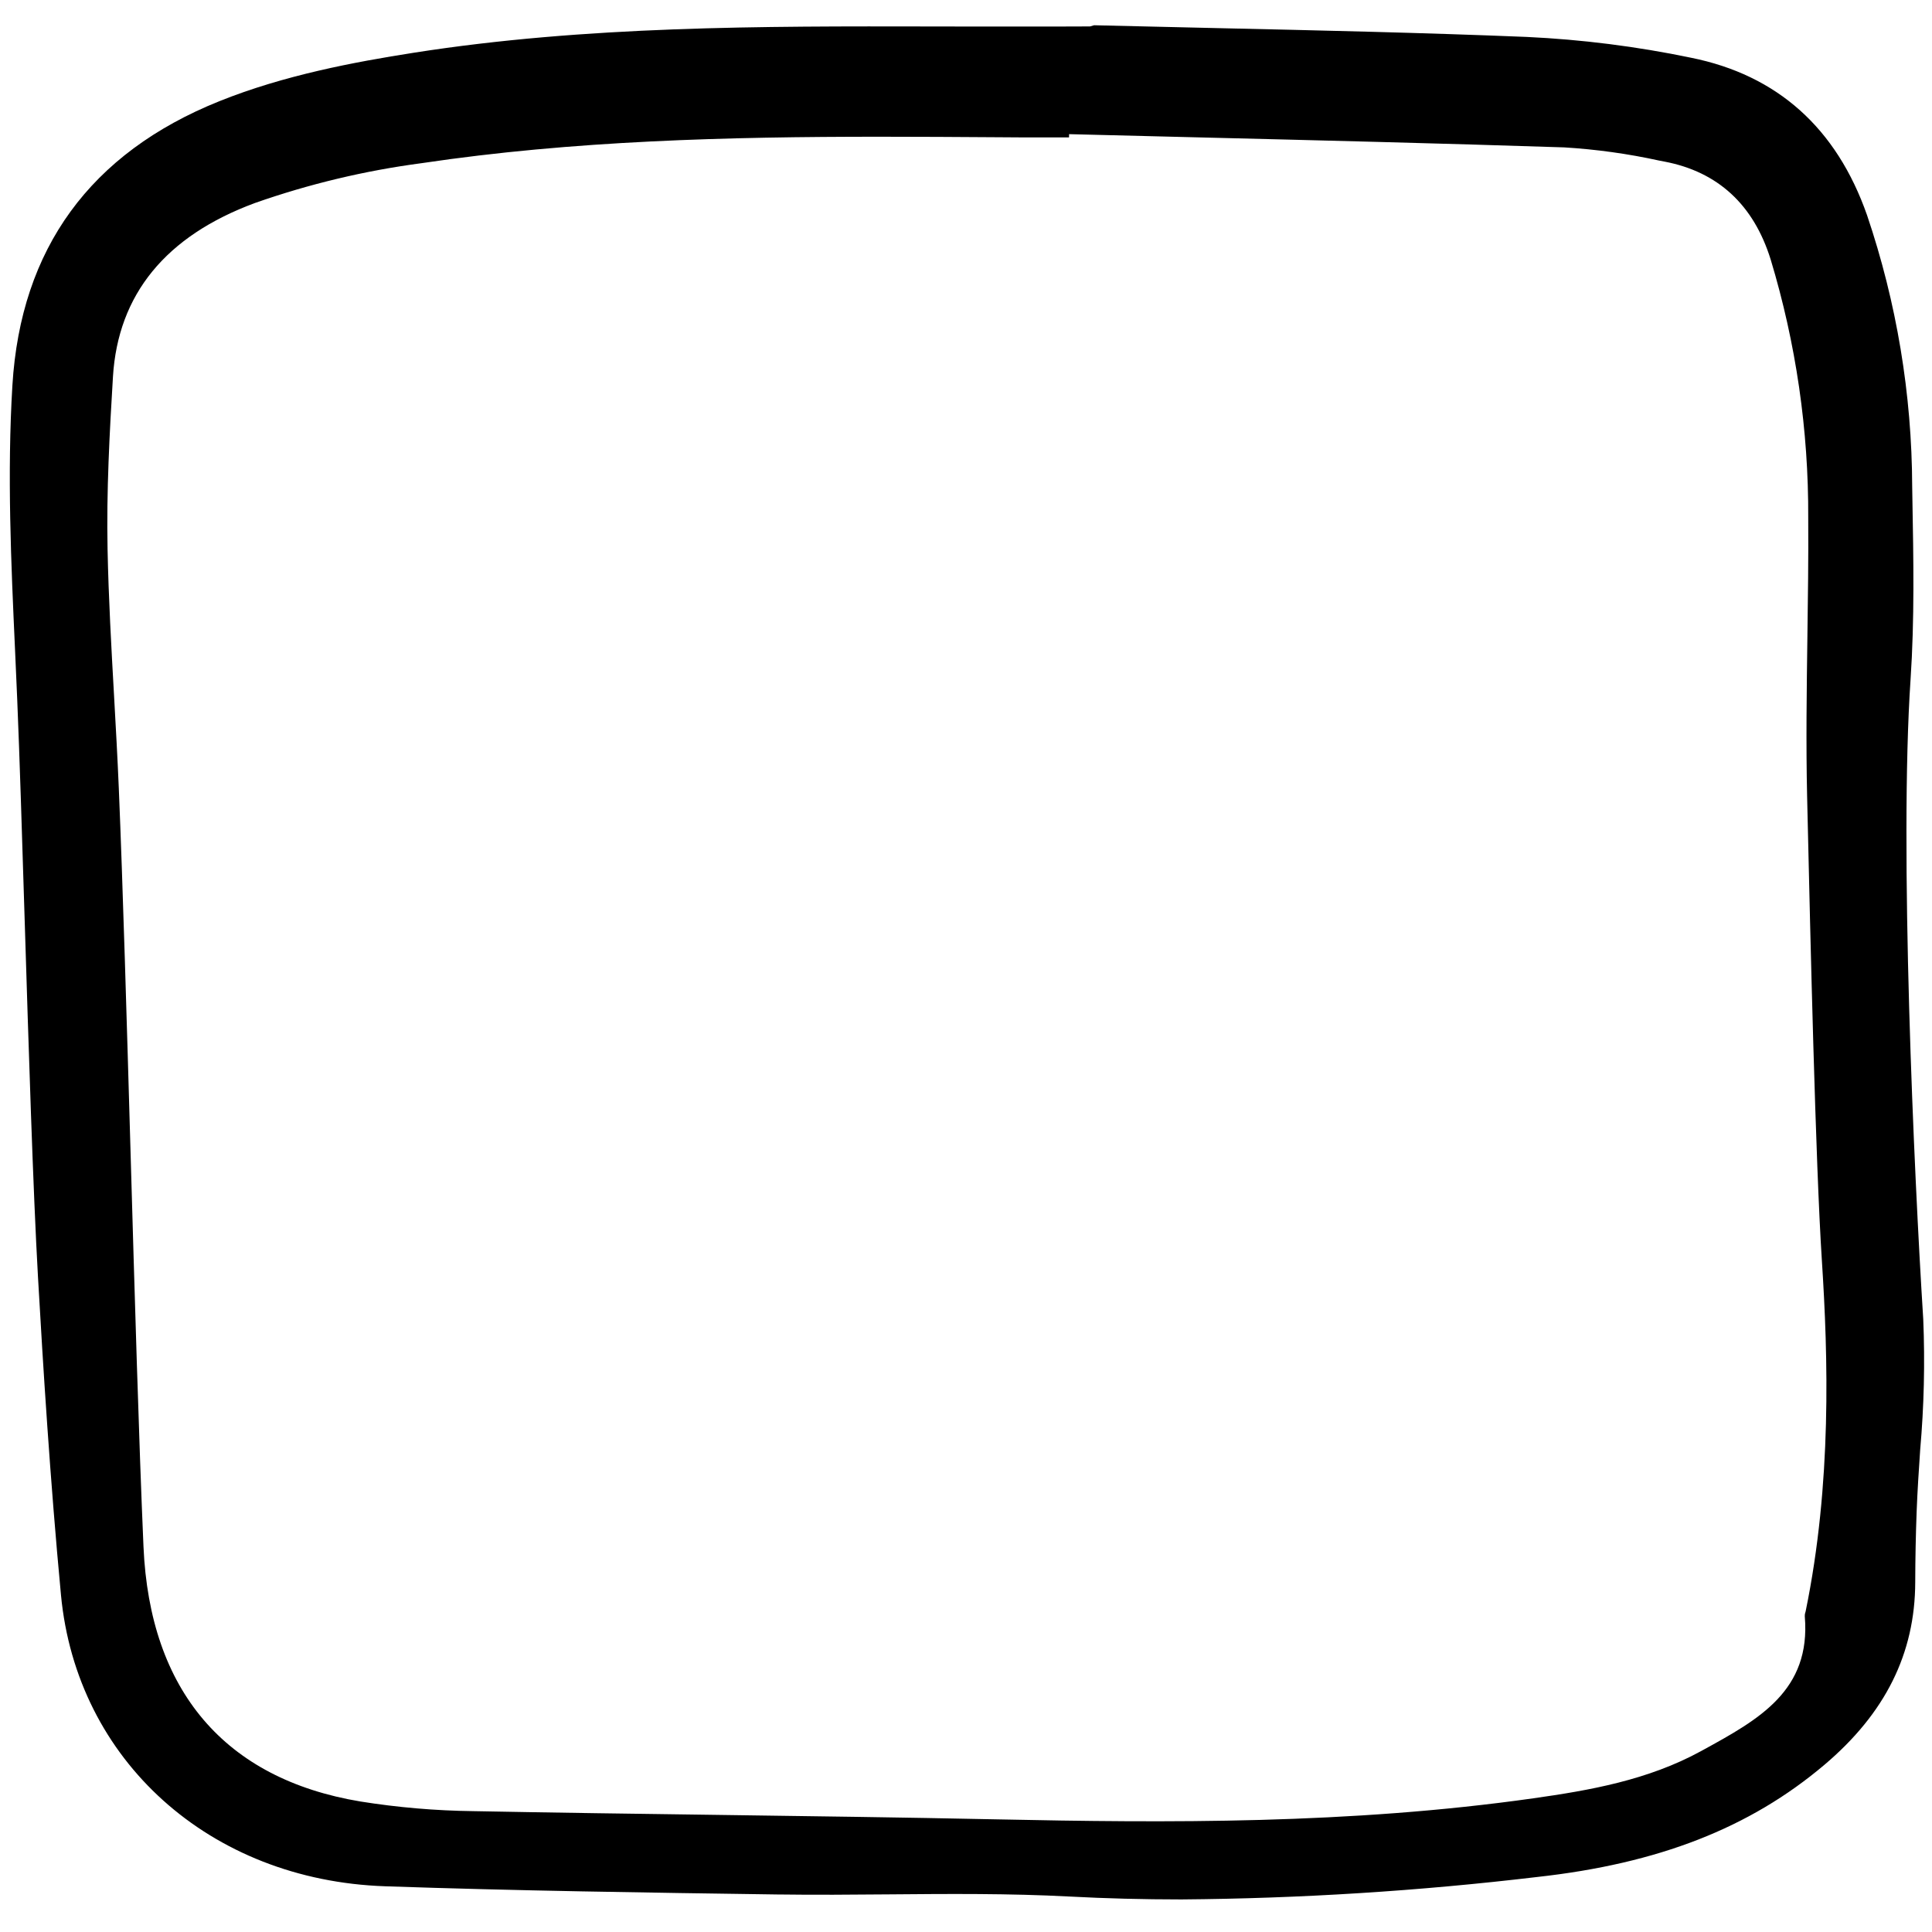
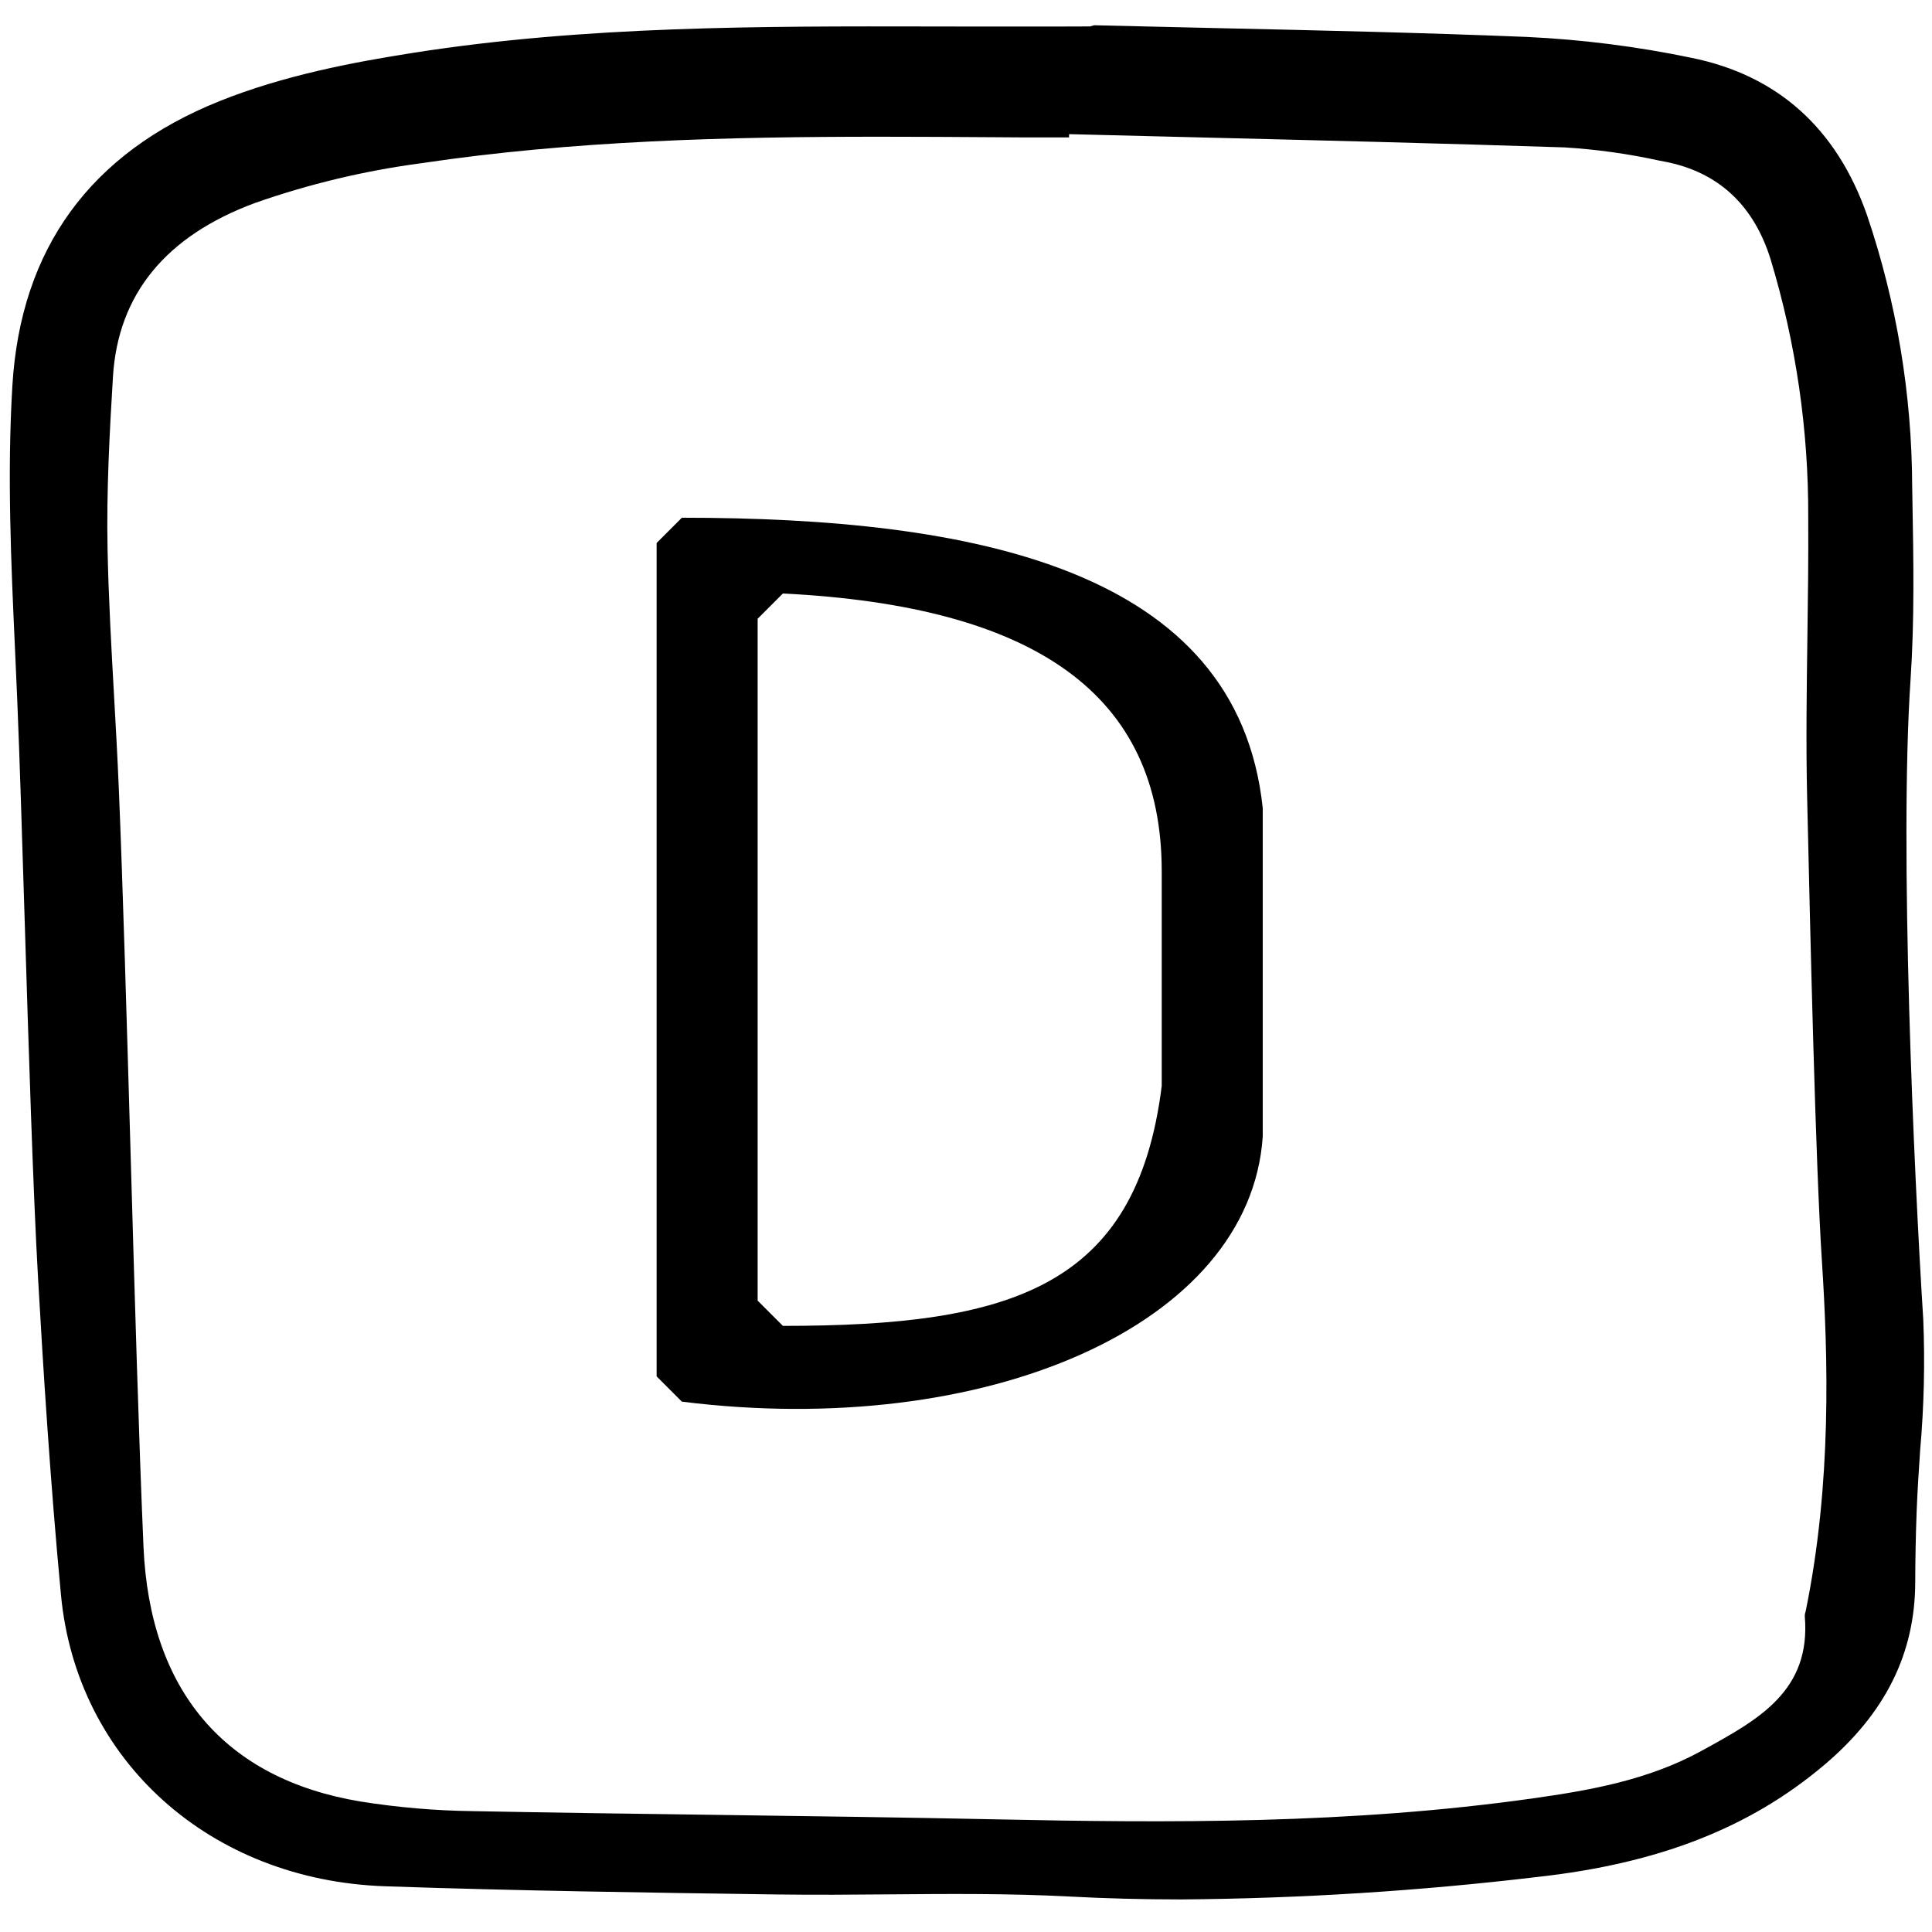
<svg xmlns="http://www.w3.org/2000/svg" width="800px" height="800px" viewBox="0 -2 153 153" fill="none">
  <path d="M152.307 102.477C151.567 90.783 150.403 65.144 151.302 51.808C151.621 47.066 151.533 42.225 151.448 37.541L151.431 36.528C151.407 29.218 150.2 21.96 147.855 15.037C145.438 8.138 140.746 3.945 133.912 2.571C129.63 1.68 125.285 1.13 120.916 0.925C112.754 0.592 104.452 0.407 96.422 0.227C93.164 0.155 89.905 0.079 86.647 0L86.323 0.093L83.517 0.102C81.44 0.102 79.361 0.102 77.281 0.102L73.857 0.096C60.357 0.073 46.394 0.041 32.771 2.176C28.03 2.919 22.494 3.956 17.37 6.015C7.152 10.121 1.639 17.692 0.982 28.517C0.556 35.539 0.878 42.618 1.191 49.462C1.251 50.783 1.309 52.103 1.365 53.424C1.551 57.843 1.744 64.091 1.949 70.706C2.263 80.822 2.618 92.288 3.01 99.165C3.404 106.103 3.971 115.23 4.828 124.303C6.066 137.413 16.617 146.902 30.491 147.379C40.838 147.735 51.362 147.884 61.544 148.028H61.644C64.552 148.069 67.508 148.044 70.365 148.02C75.067 147.979 79.929 147.939 84.692 148.191C87.579 148.344 90.515 148.421 93.552 148.421C102.973 148.348 112.382 147.755 121.736 146.643C131.34 145.582 138.563 142.762 144.467 137.771C149.303 133.682 151.66 128.946 151.672 123.29C151.677 121.436 151.714 119.557 151.784 117.705C151.845 116.073 151.956 114.408 152.065 112.799C152.368 109.367 152.449 105.919 152.307 102.477ZM134.876 136.584L134.726 136.666C130.5 138.985 125.842 139.788 121.433 140.412C106.896 142.47 92.453 142.363 78.908 142.079C71.548 141.925 64.064 141.824 56.826 141.726C50.485 141.641 43.929 141.553 37.482 141.429C34.486 141.393 31.496 141.137 28.537 140.664C17.799 138.875 11.86 131.896 11.363 120.483C11.001 112.181 10.666 100.57 10.342 89.342C10.042 78.947 9.732 68.198 9.409 60.438C9.306 57.977 9.165 55.477 9.03 53.059C8.816 49.266 8.596 45.343 8.518 41.485C8.425 36.91 8.678 32.236 8.945 27.84C9.342 21.314 13.129 16.683 20.202 14.072C24.48 12.57 28.901 11.514 33.395 10.921C45.398 9.131 57.646 8.828 69.686 8.828C72.784 8.828 75.869 8.848 78.932 8.868L80.909 8.881C81.684 8.886 82.459 8.884 83.233 8.881H84.659L84.665 8.624C87.979 8.709 91.294 8.791 94.609 8.872C104.202 9.108 114.122 9.352 123.876 9.672C126.405 9.825 128.918 10.174 131.393 10.716L131.819 10.798C136.047 11.606 138.875 14.215 140.224 18.551C142.228 25.182 143.23 32.075 143.198 39.002C143.22 42.155 143.175 45.368 143.132 48.469C143.075 52.611 143.015 56.893 143.111 61.104L143.154 62.947C143.356 71.759 143.776 90.096 144.278 97.814C144.773 105.428 145.075 115.47 142.994 125.603L142.973 125.678C142.936 125.781 142.92 125.891 142.926 126.001C143.423 131.895 139.271 134.172 134.876 136.584Z" fill="#000000" />
+   <path d="M 52 41 L 52 107 L 54 109 C 78 112 99 103 100 88 L 100 62 C 98 43 77 39 54 39 Z         M 60 50 L 60 101 L 62 103 C 80 103 90 100 92 84 L 92 67 C 92 53 82 46 62 45 L 60 47 Z " fill="#000000" fill-rule="evenodd" />
</svg>
